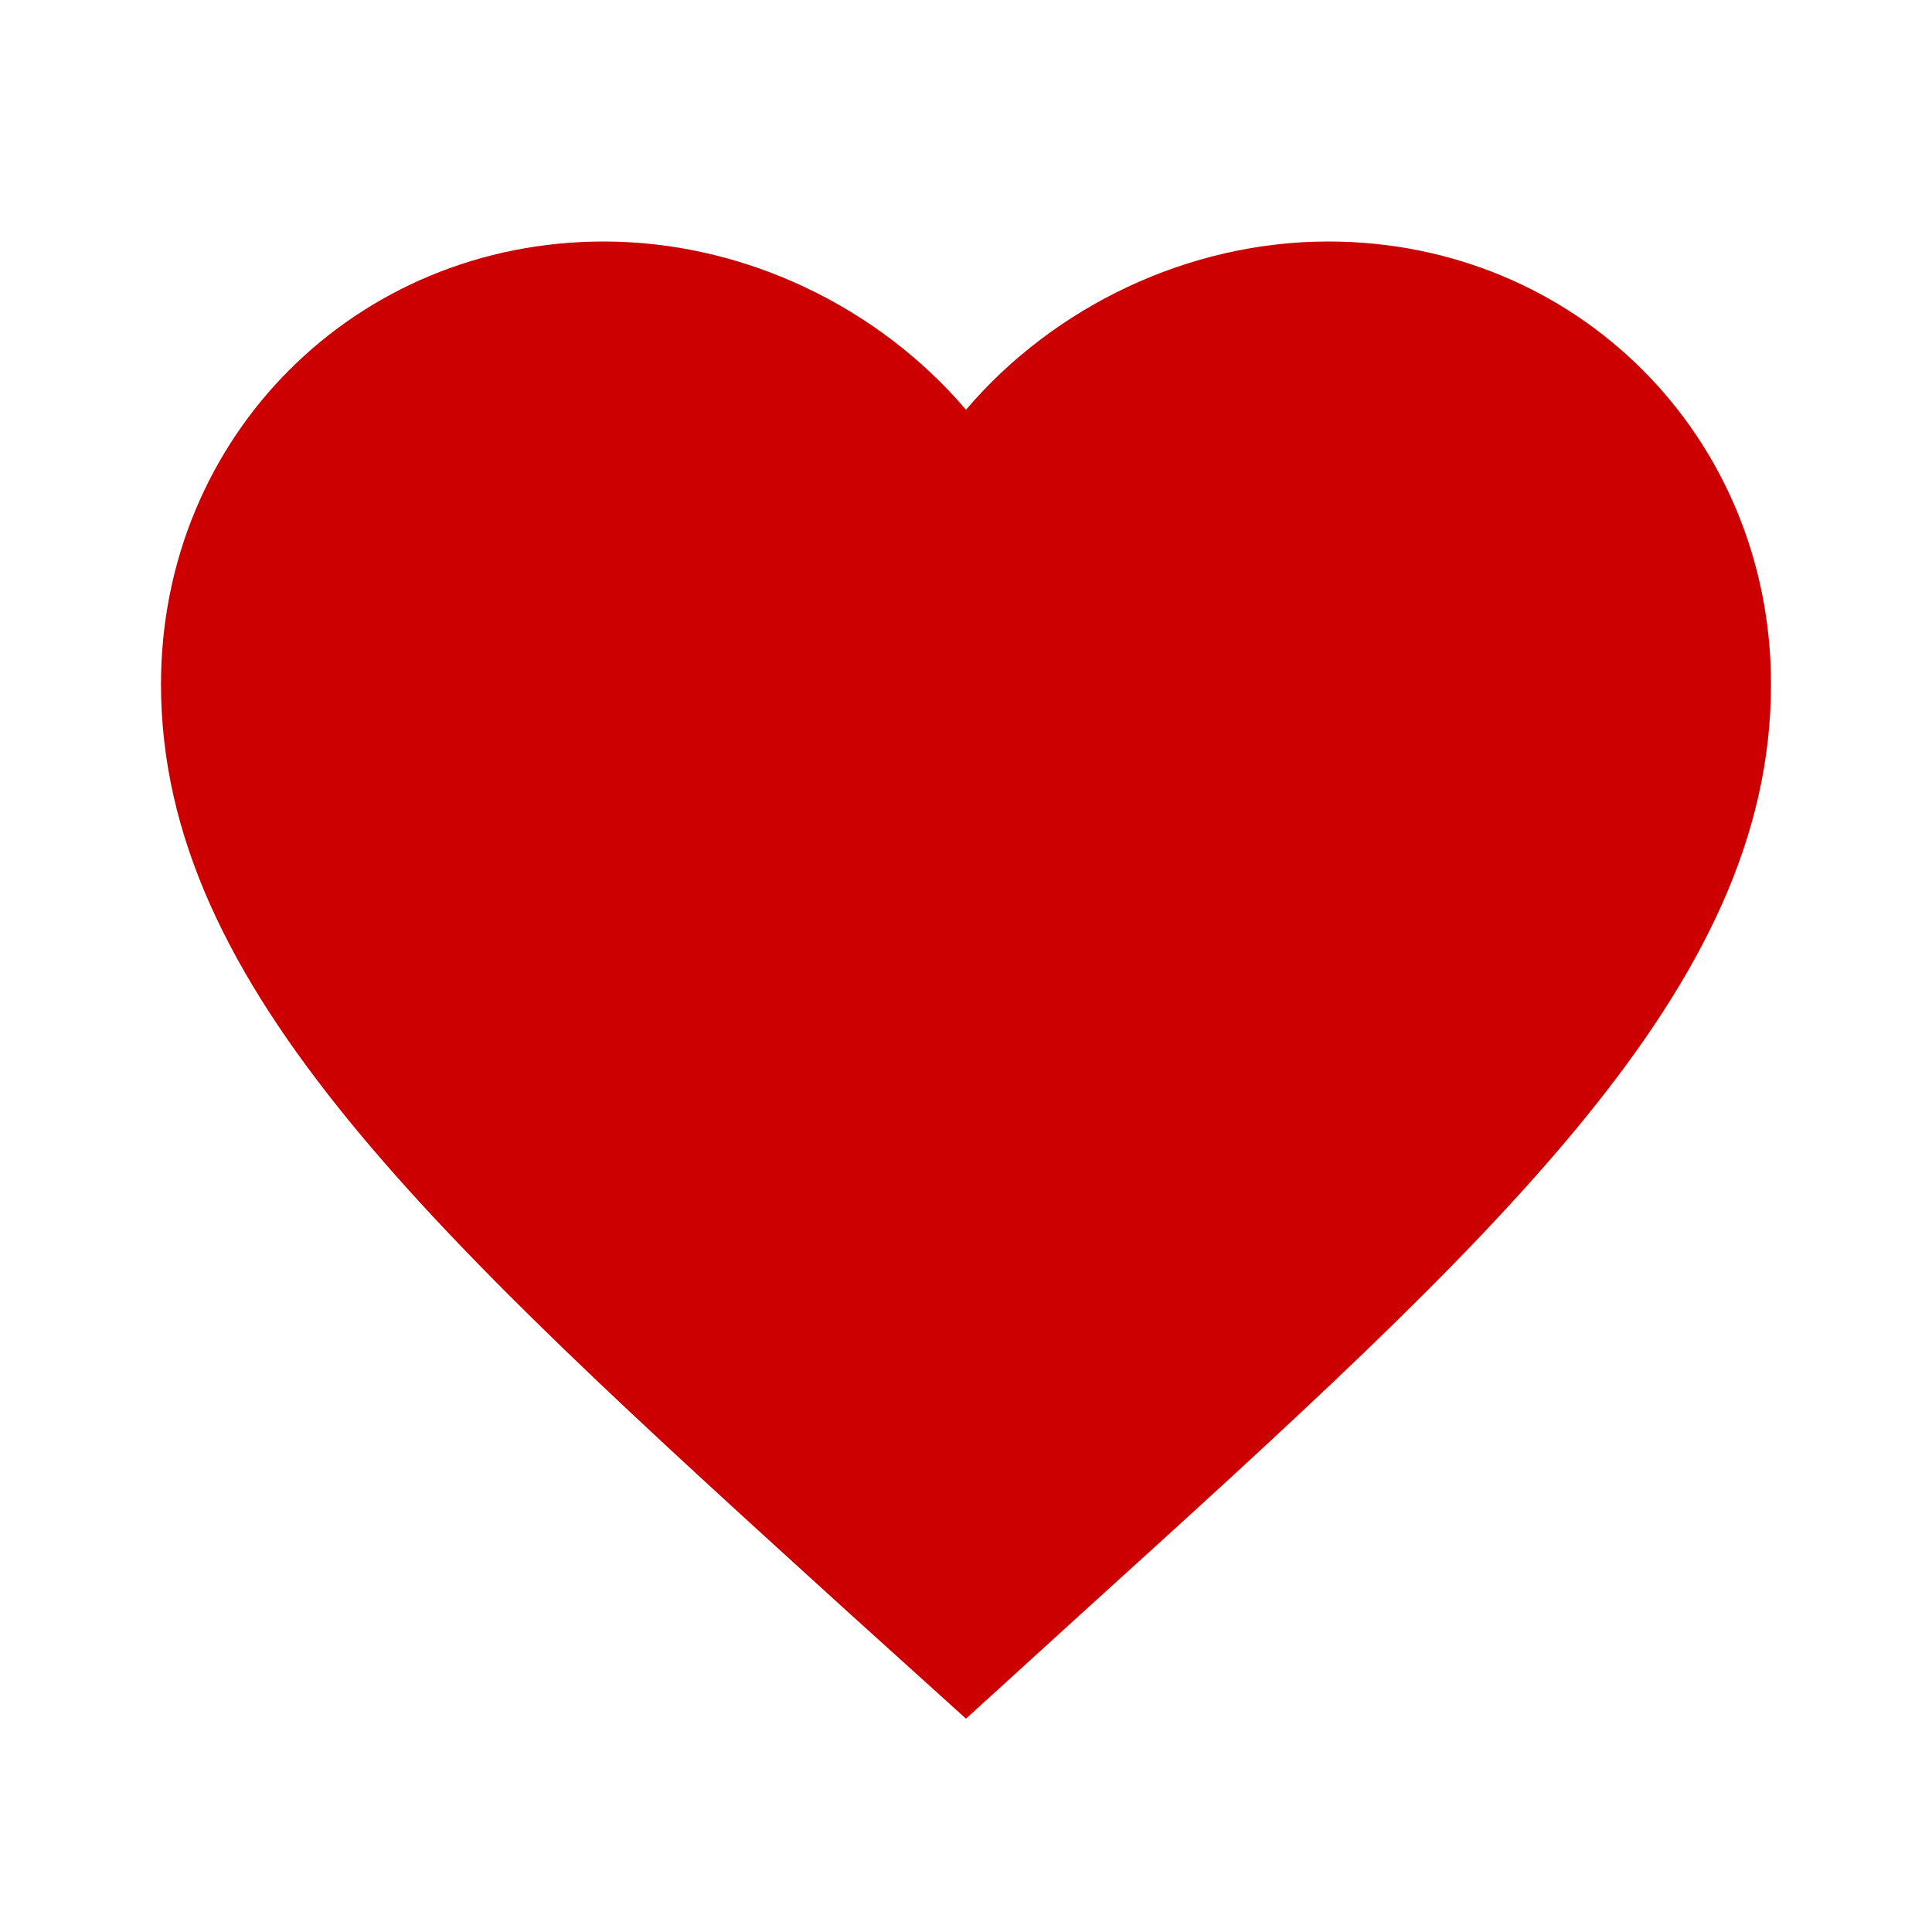
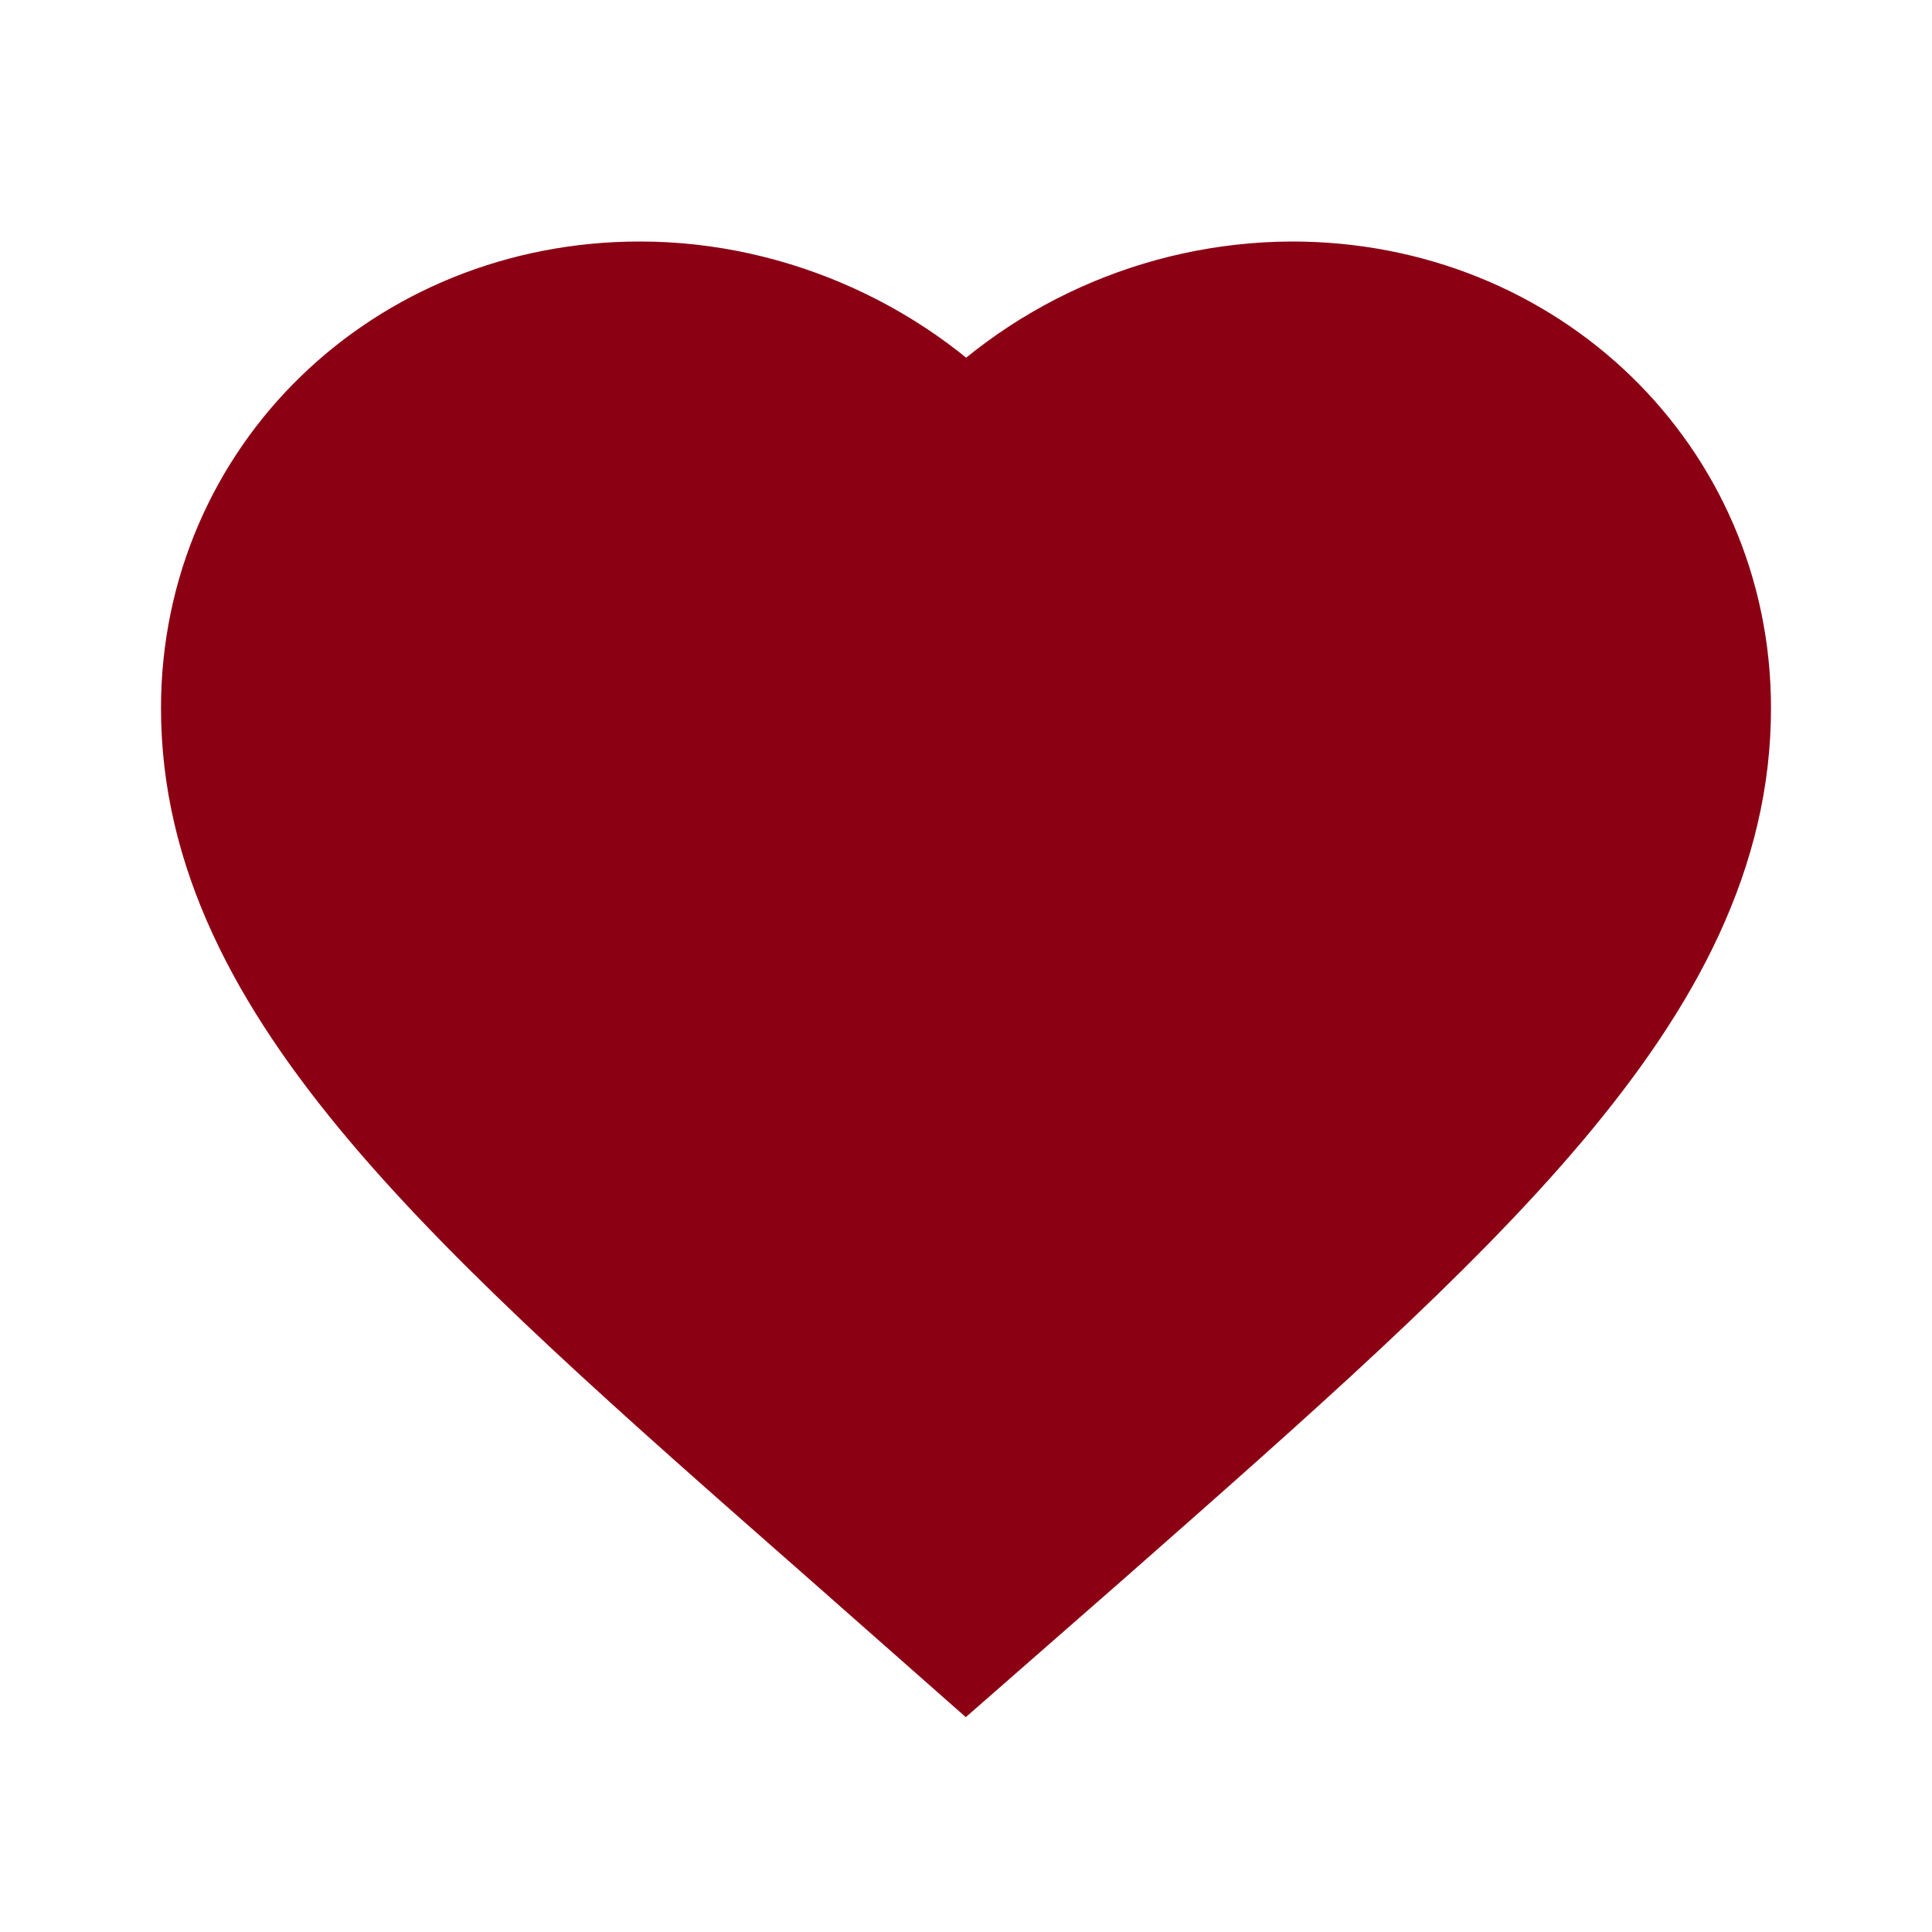
- <svg xmlns="http://www.w3.org/2000/svg" viewBox="0 0 24 24">
-   <path d="M16.5 3c-1.74 0-3.41.81-4.5 2.09C10.91 3.81 9.24 3 7.5 3 4.42 3 2 5.42 2 8.5c0 3.78 3.4 6.86 8.55 11.54L12 21.35l1.45-1.32C18.6 15.36 22 12.28 22 8.5 22 5.42 19.58 3 16.5 3" fill="#c00" fill-rule="evenodd" />
+ <svg xmlns="http://www.w3.org/2000/svg" xmlns:xlink="http://www.w3.org/1999/xlink" width="24" height="24">
+   <defs>
+     <clipPath id="mask_1">
+       <use xlink:href="#path_1" />
+     </clipPath>
+     <path d="M7.695 14.849C3.06 10.777 0 8.092 0 4.796 0 2.11 2.178 0 4.95 0 6.516 0 8.019.706 9 1.822A5.462 5.462 0 0113.05 0C15.822 0 18 2.11 18 4.796c0 3.296-3.06 5.981-7.695 10.062L9 16l-1.305-1.151z" transform="translate(3 4)" id="path_1" />
+   </defs>
+   <g id="shopping-cart">
+     <path d="M10.695 18.849C6.06 14.777 3 12.092 3 8.796 3 6.11 5.178 4 7.95 4c1.566 0 3.069.706 4.05 1.822A5.462 5.462 0 0116.05 4C18.822 4 21 6.11 21 8.796c0 3.296-3.06 5.981-7.695 10.062L12 20l-1.305-1.151z" id="Icon" fill="#8C0014" fill-rule="evenodd" stroke="#8C0014" stroke-width="2" />
+   </g>
</svg>
